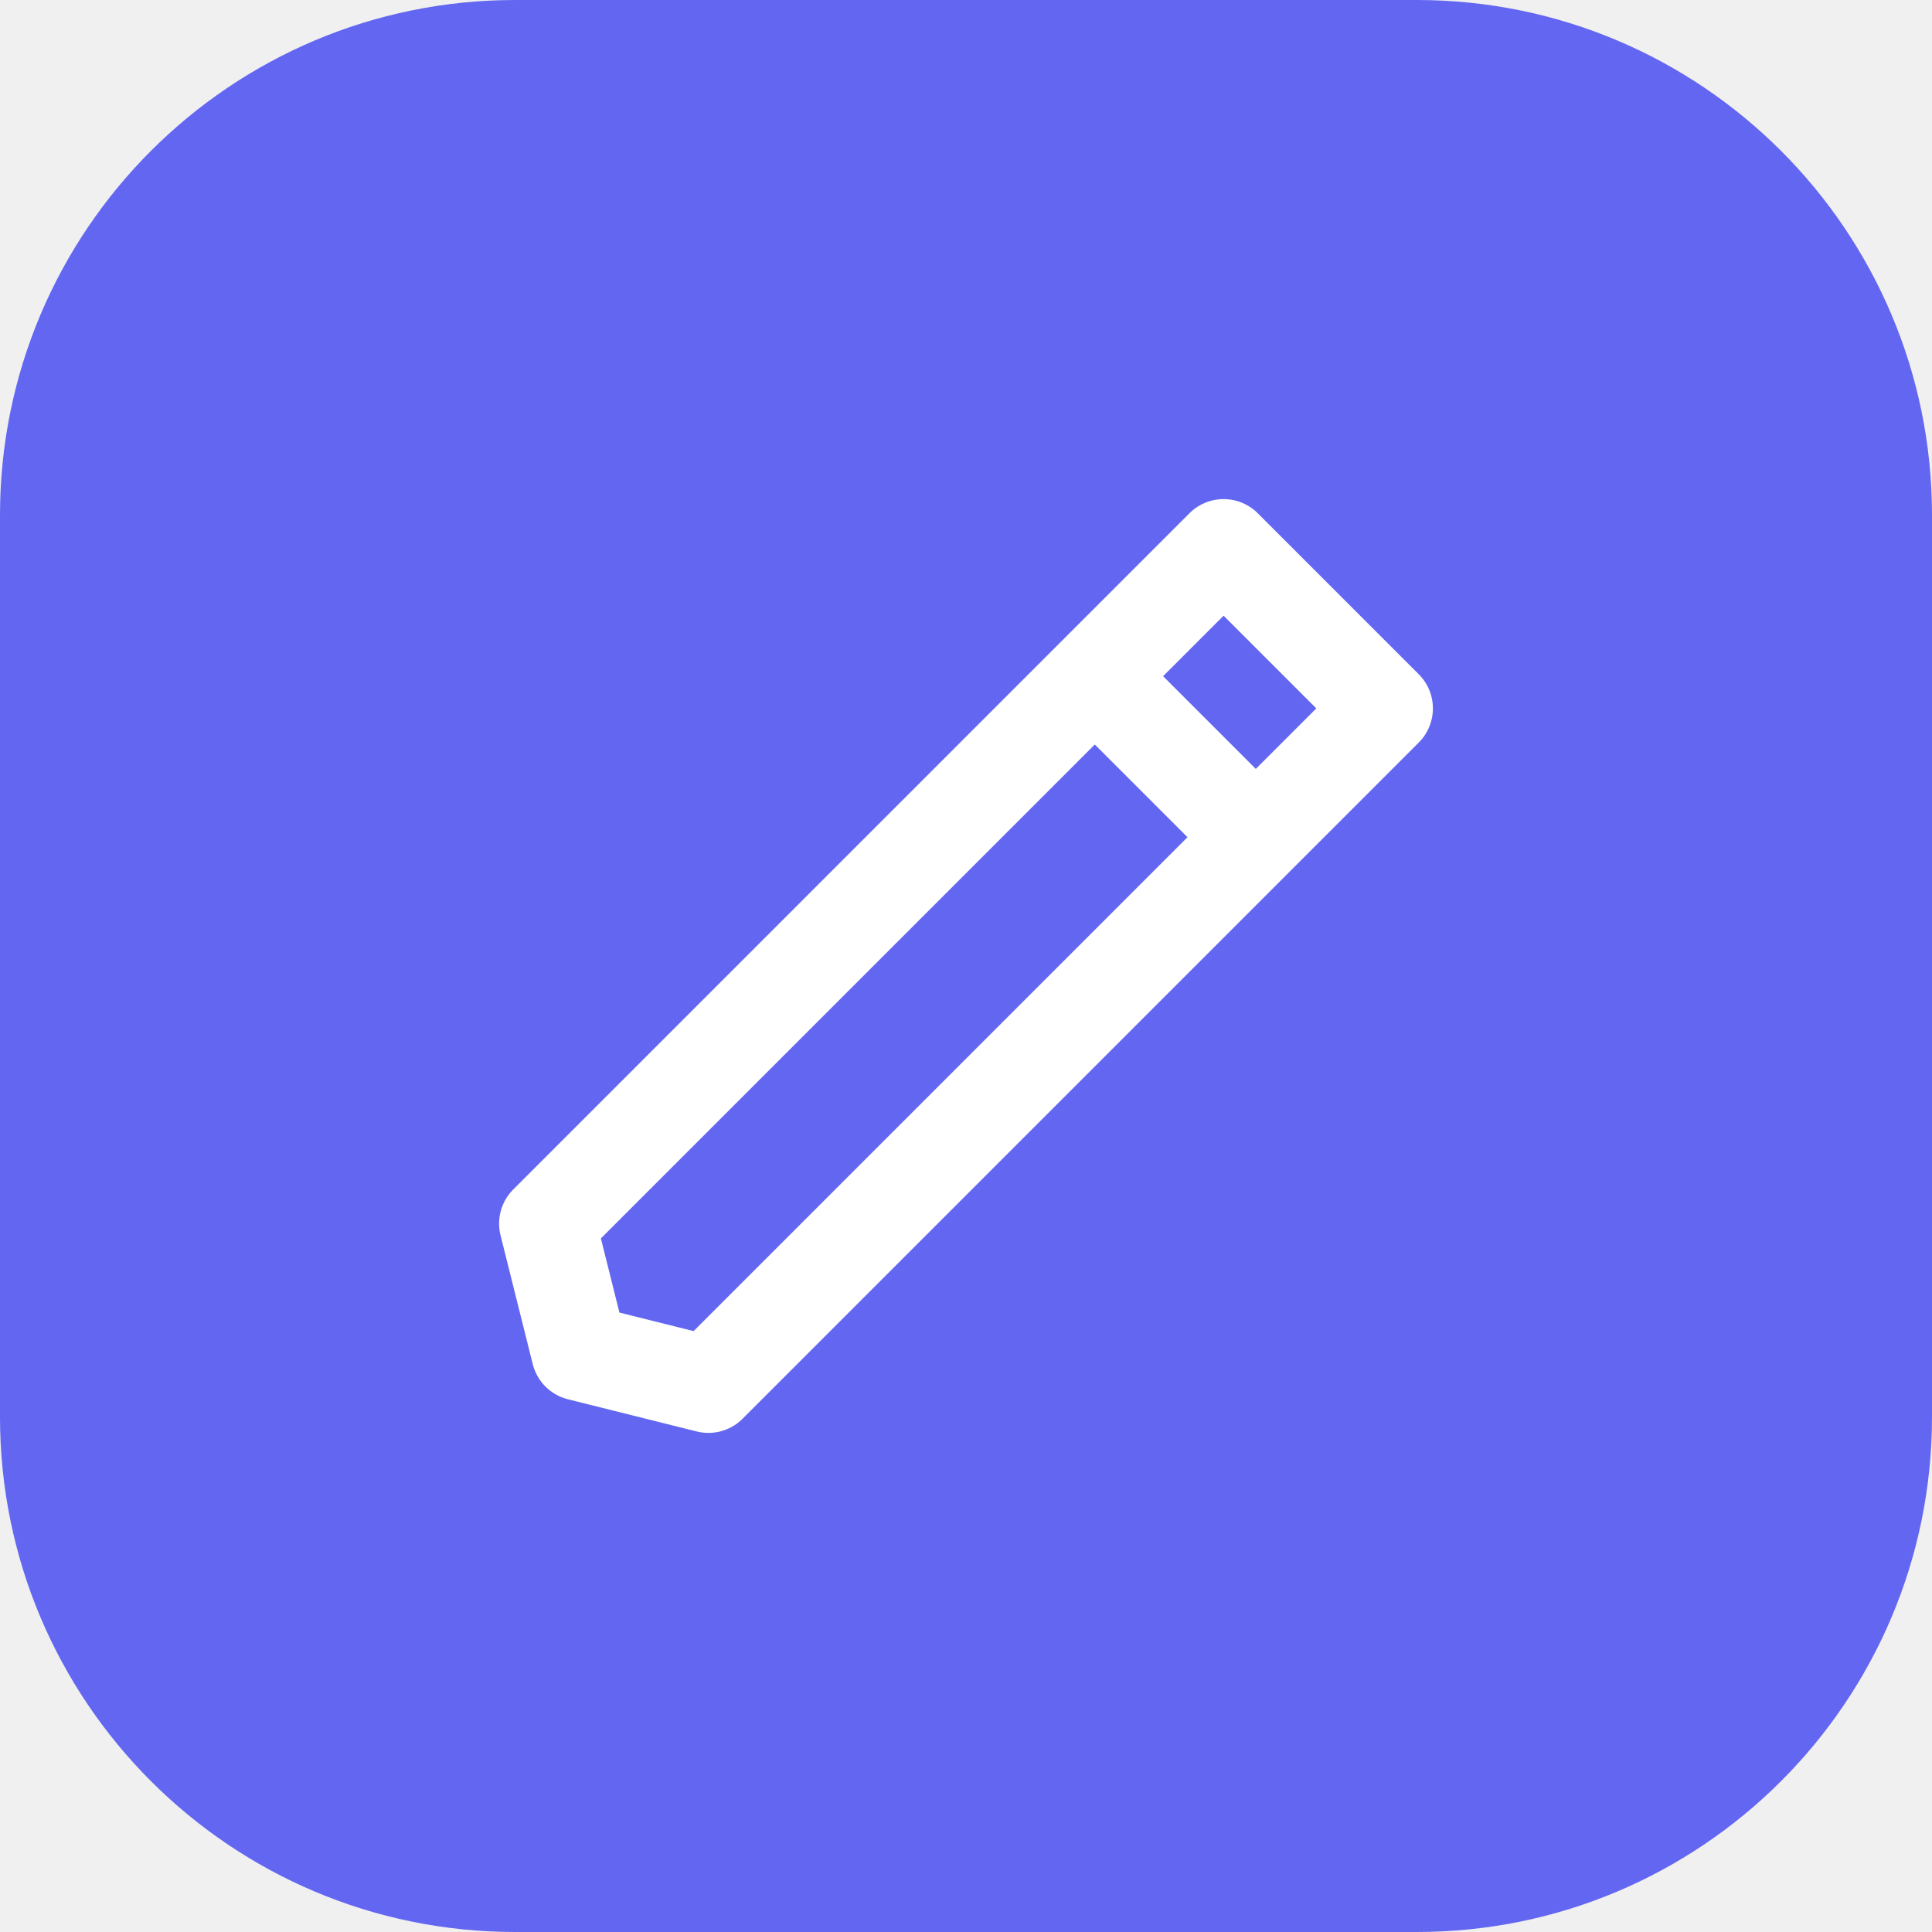
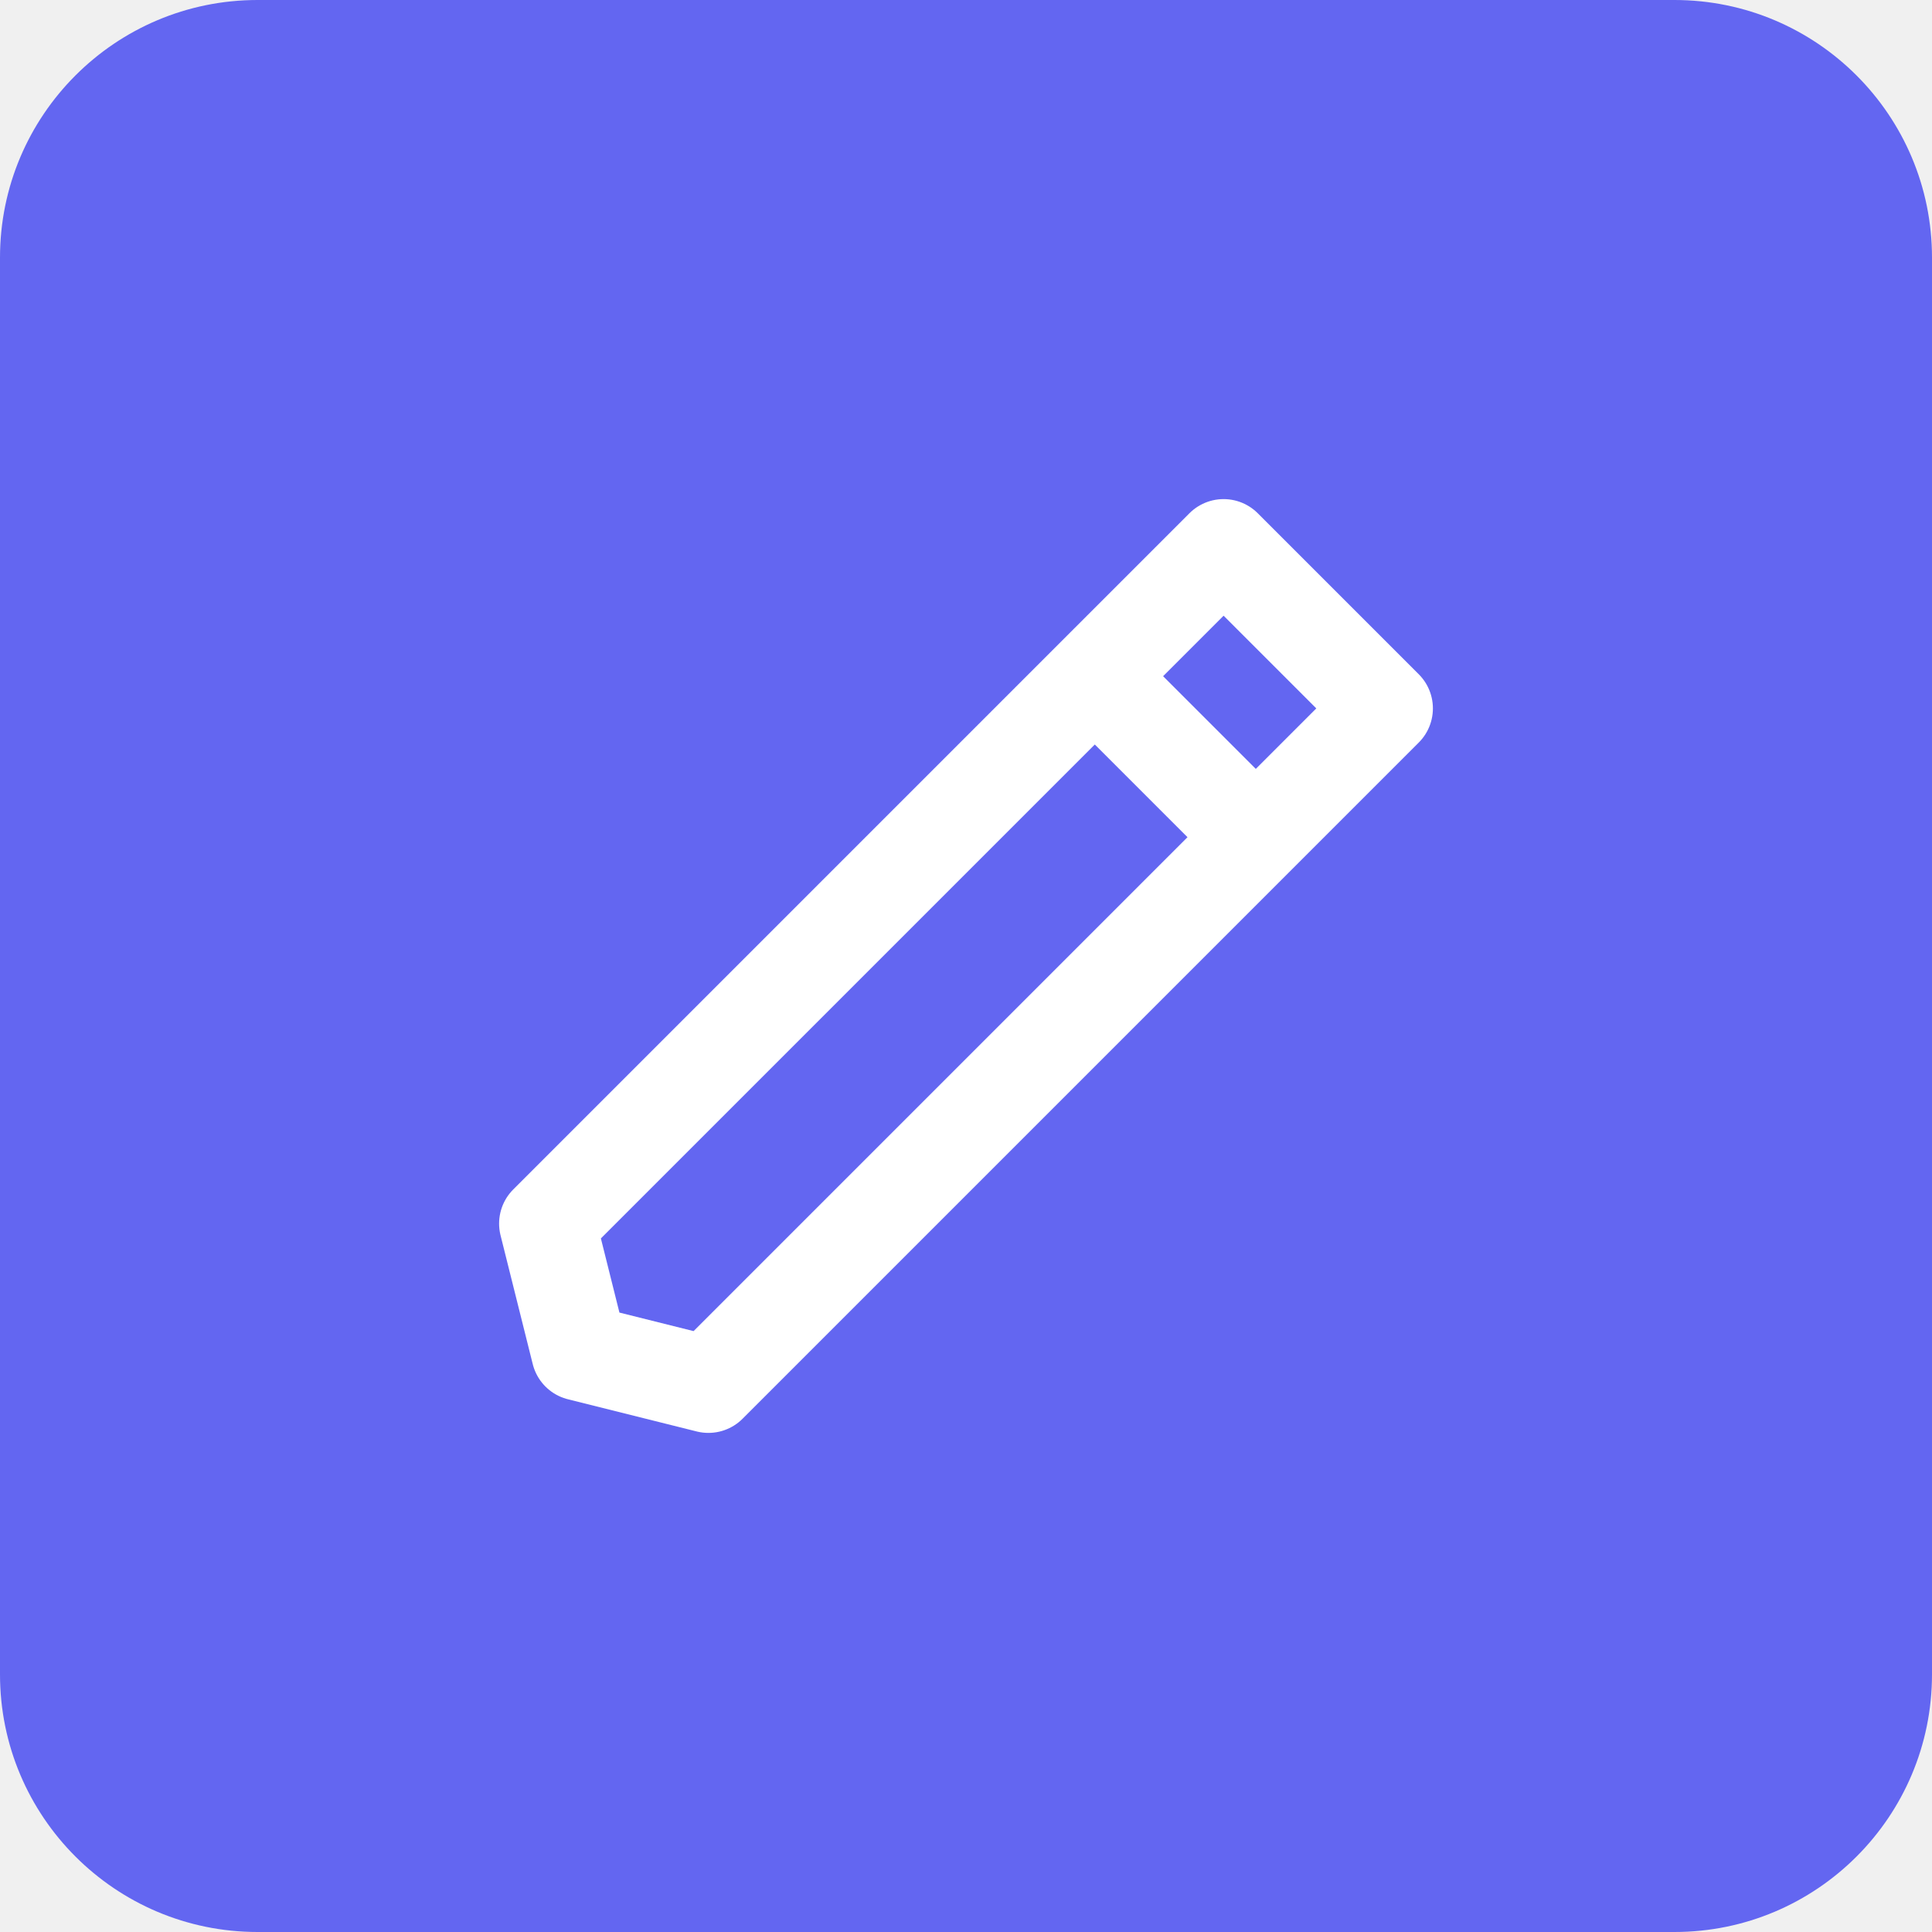
<svg xmlns="http://www.w3.org/2000/svg" width="60" height="60" viewBox="0 0 60 60" fill="none">
-   <rect width="60" height="60" rx="16" fill="#6366F1" />
+   <rect width="60" height="60" rx="8" fill="#6366F1" />
  <path d="M18 42L22 43L43 22L38 17L17 38L18 42ZM34 21L39 26" stroke="white" stroke-width="3" stroke-linecap="round" stroke-linejoin="round" />
</svg>
